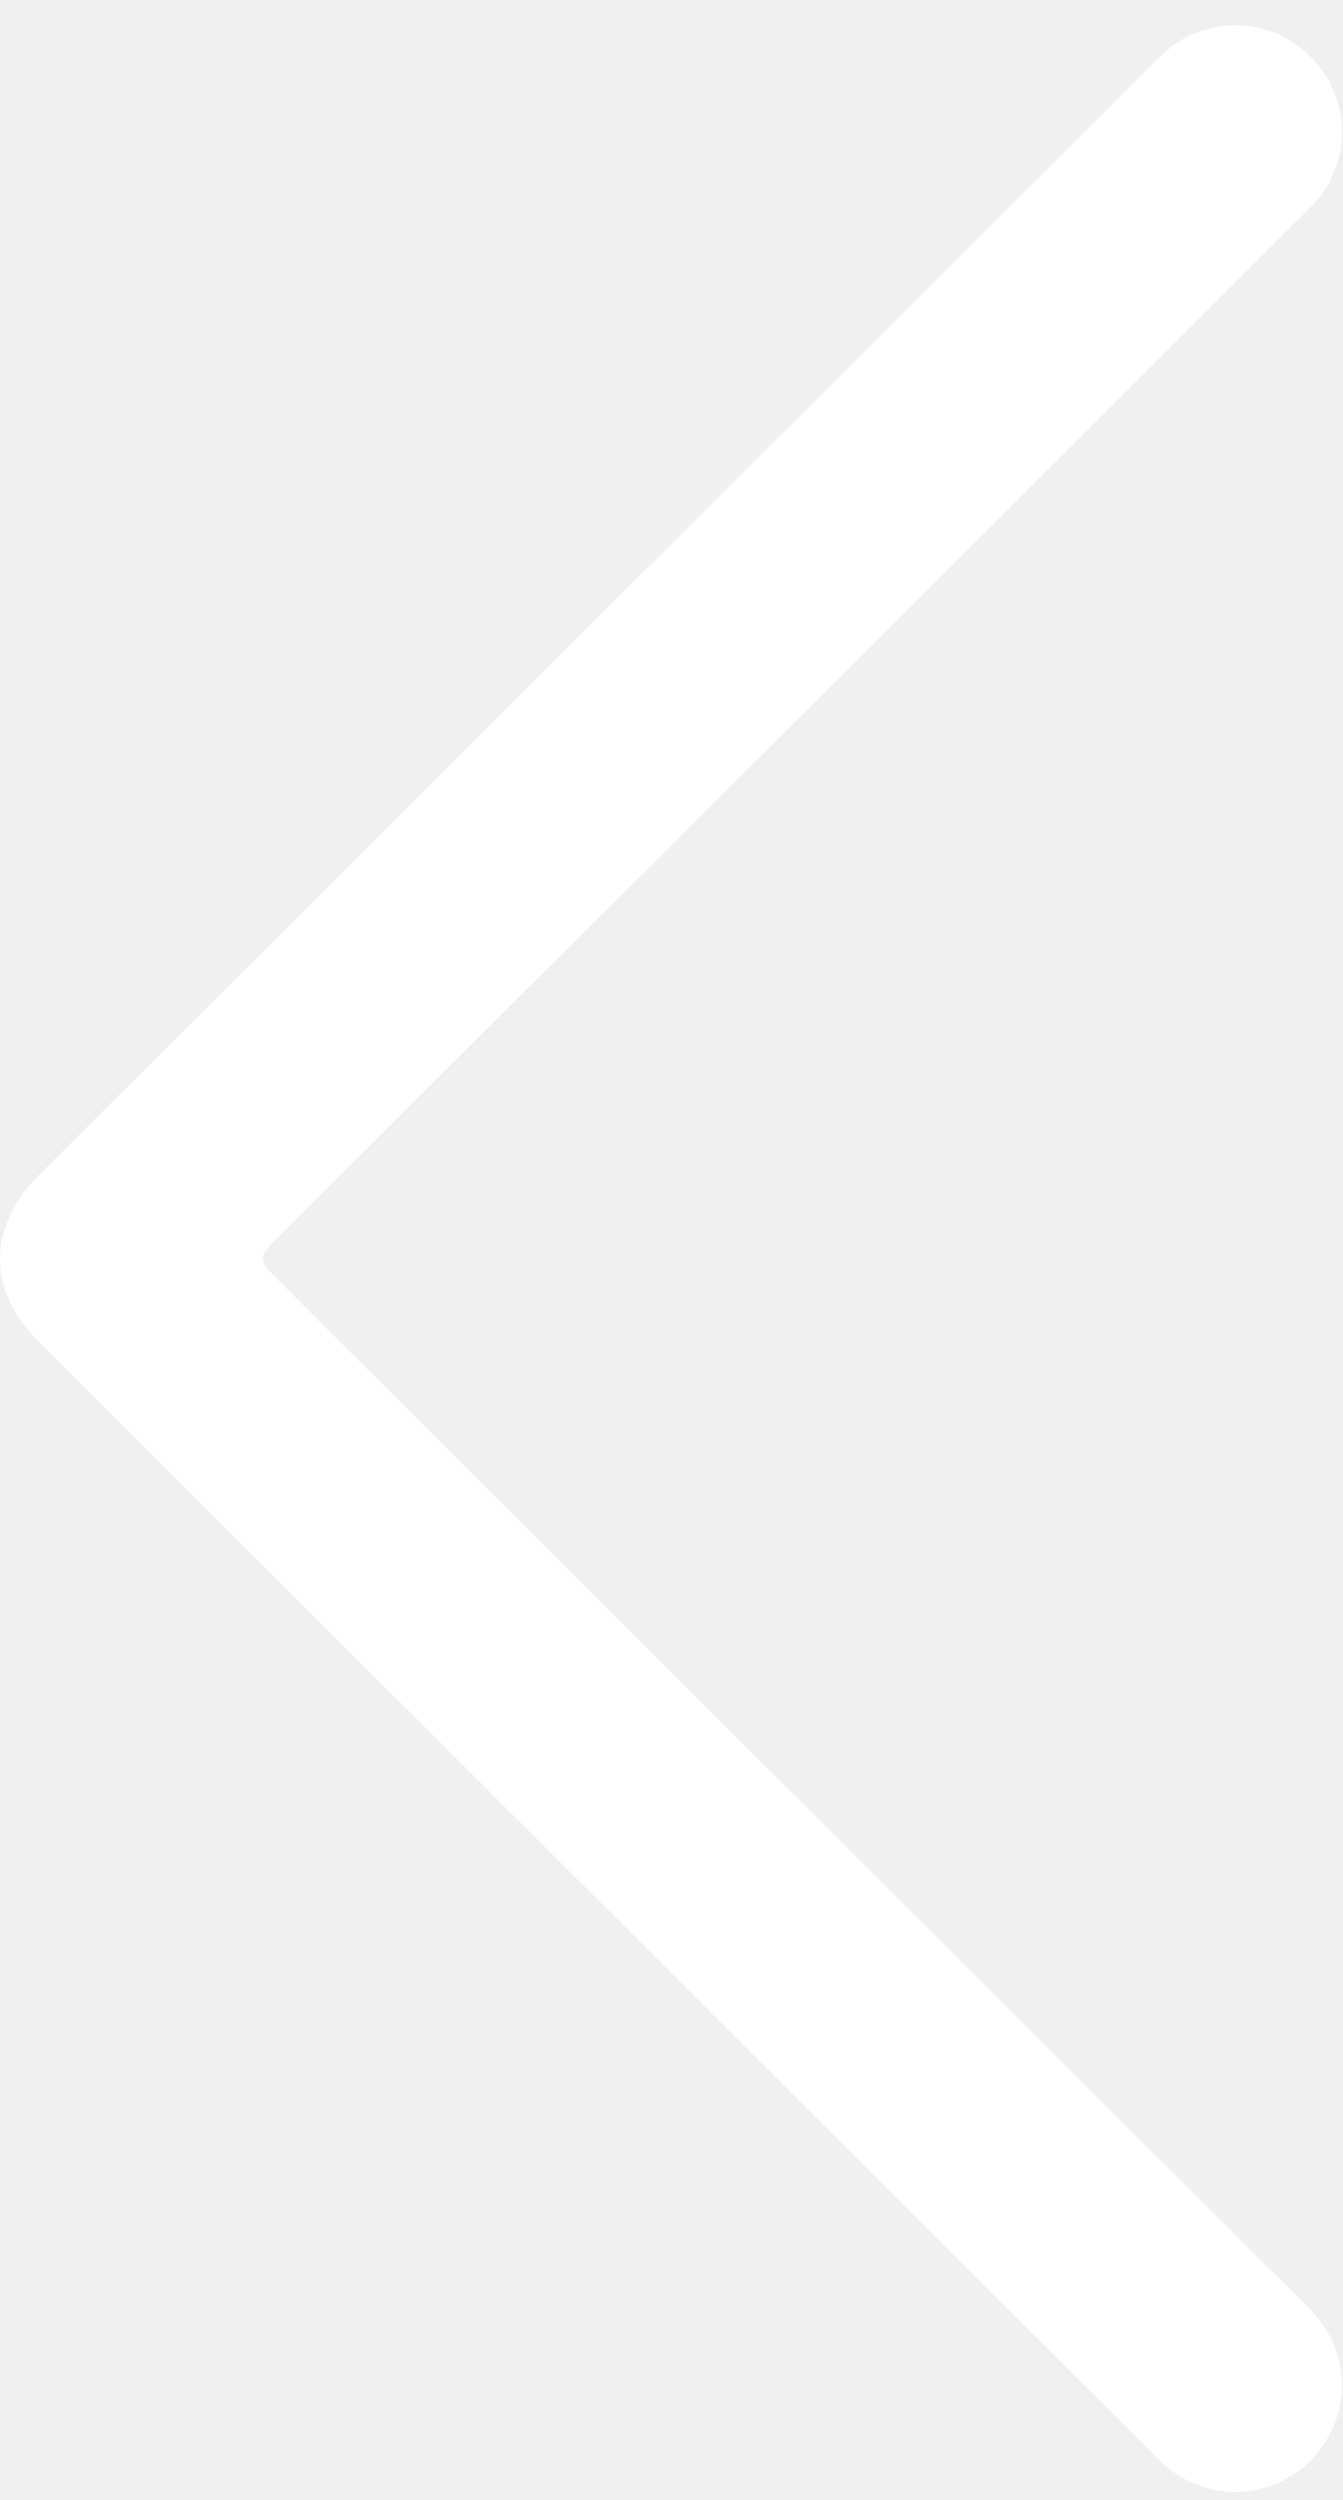
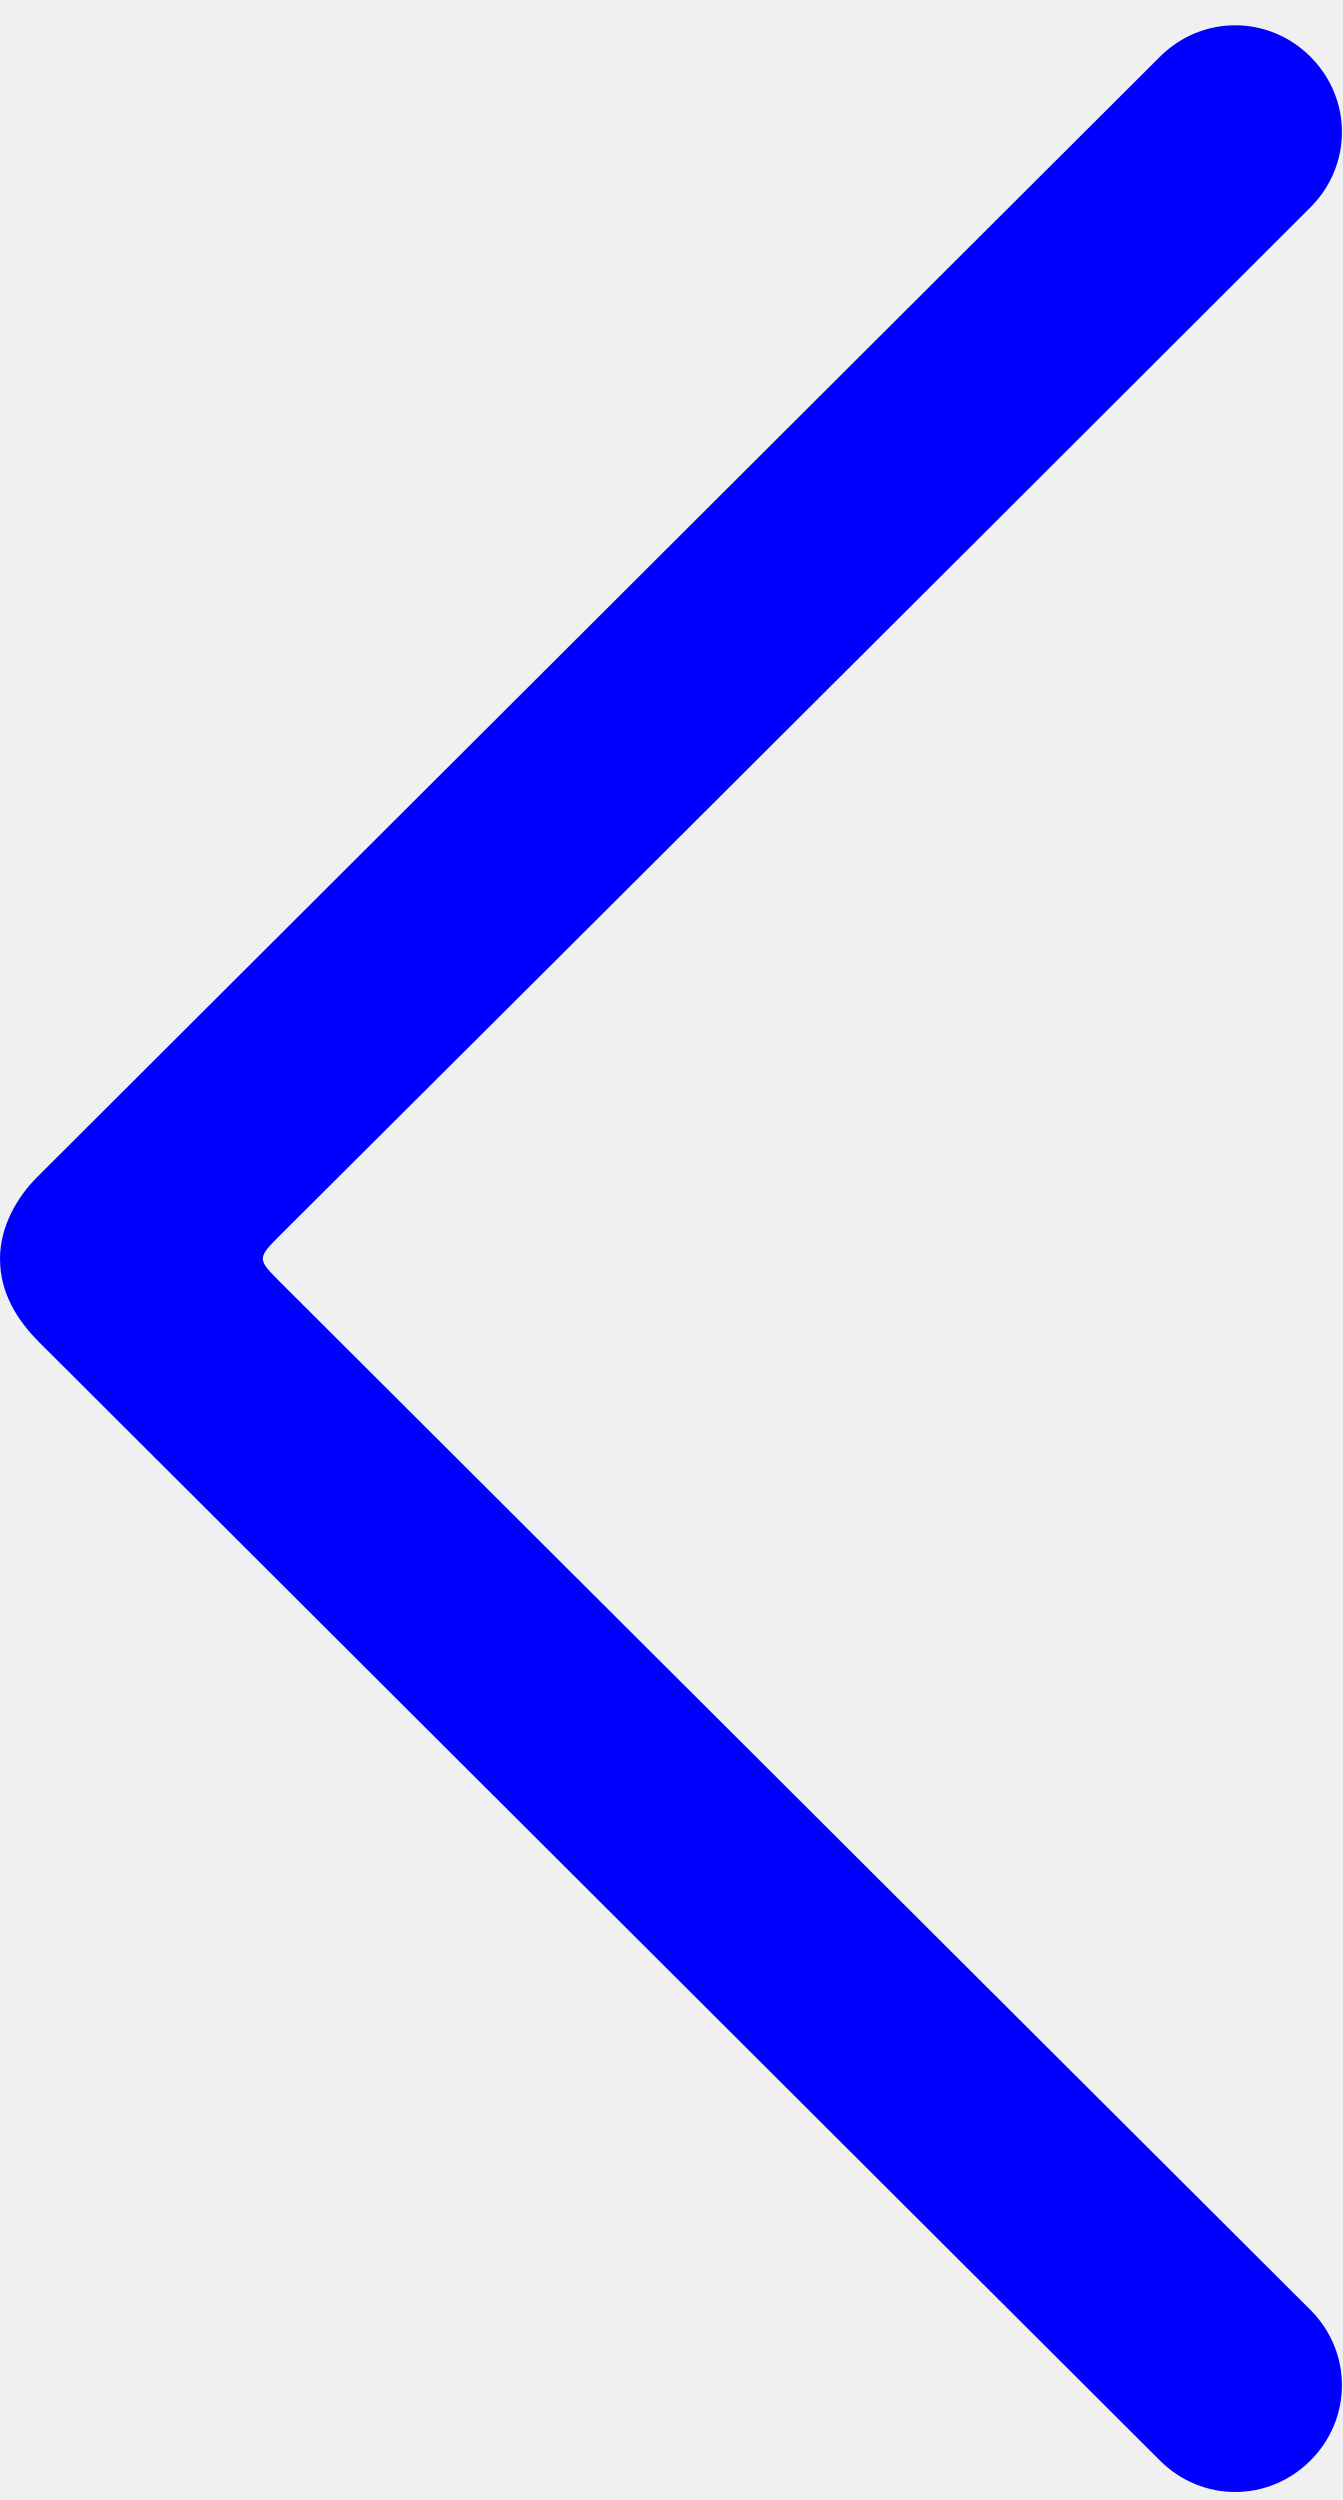
<svg xmlns="http://www.w3.org/2000/svg" version="1.1" id="Layer_1" x="0px" y="0px" viewBox="0 0 54.4 101.3" style="enable-background:new 0 0 54.4 101.3;" xml:space="preserve">
  <style type="text/css">
- 	.st0{fill:#FFFFFF;}
+ 	.st0{fill:blue;}
</style>
  <g>
    <g>
      <path class="st0" d="M11.4,50c-1,1-1,1,0,2s41.7,41.6,41.7,41.6c1.7,1.7,1.7,4.4,0,6.1s-4.4,1.7-6.1,0L1.6,54.4    C0.7,53.5,0,52.4,0,51c0-1.3,0.7-2.5,1.5-3.3L47,2.3c1.7-1.7,4.4-1.7,6.1,0c1.7,1.7,1.7,4.4,0,6.1C39.2,22.3,12.4,49,11.4,50z" />
    </g>
  </g>
</svg>
